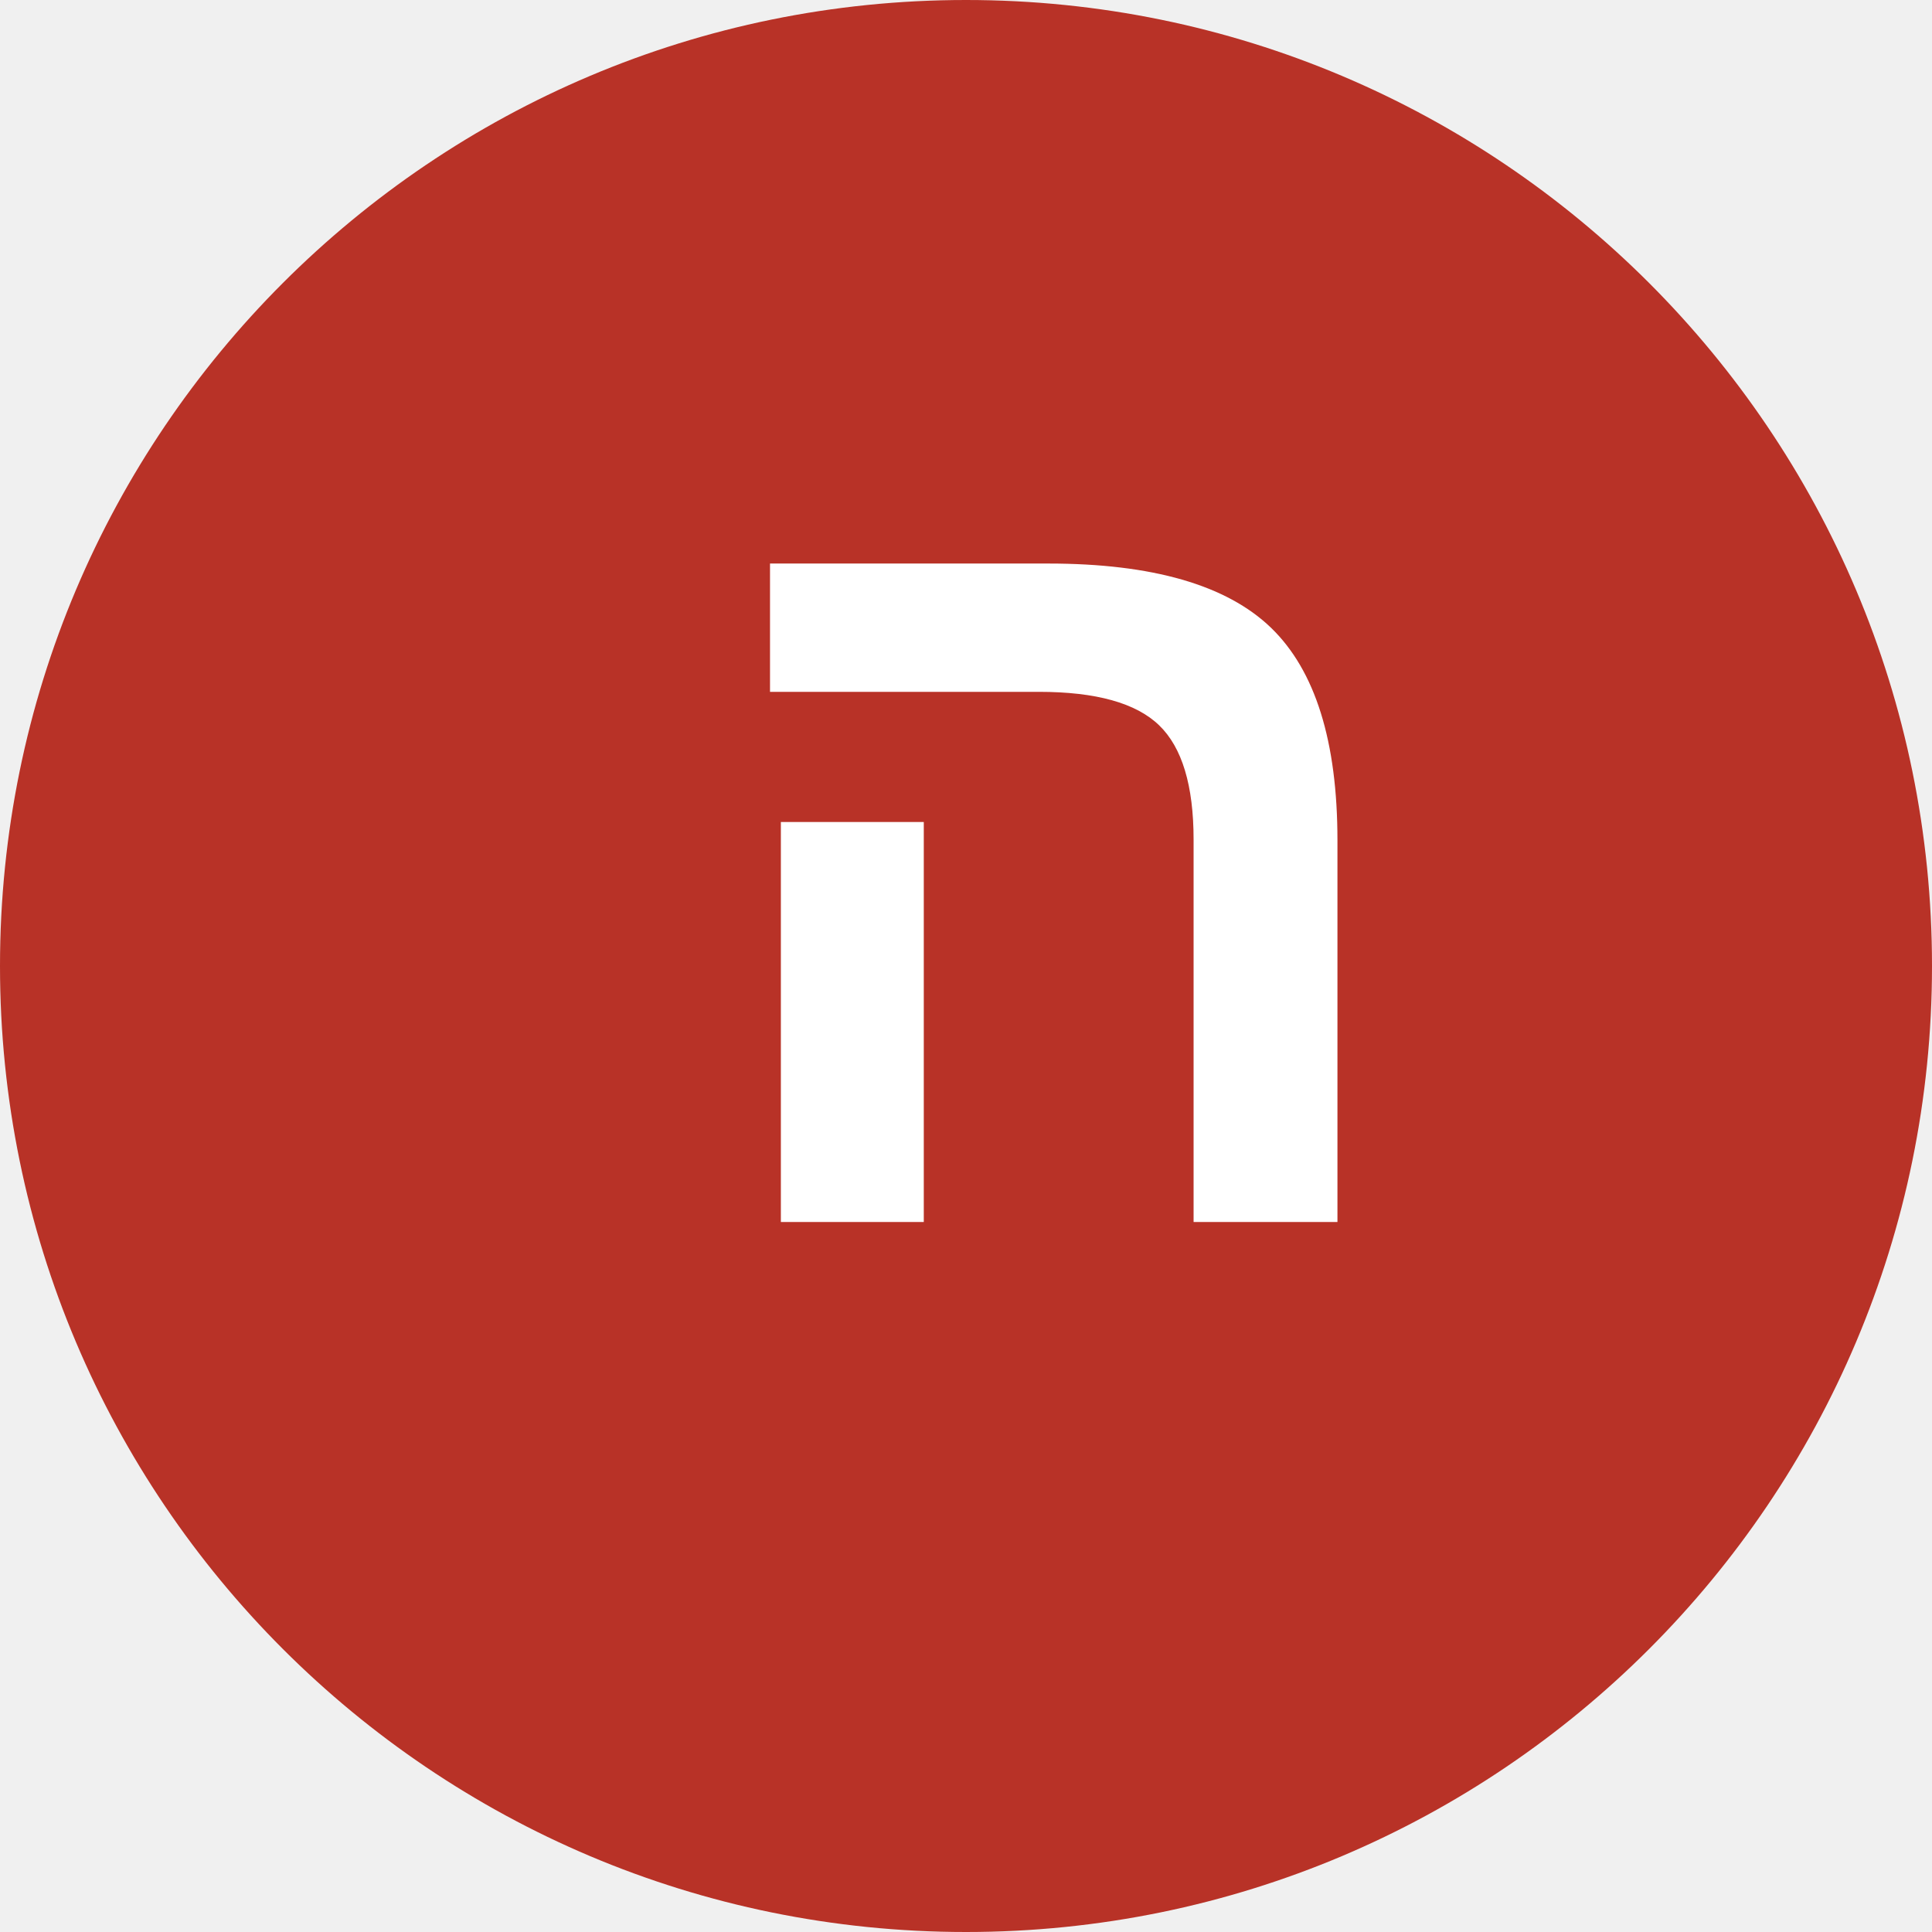
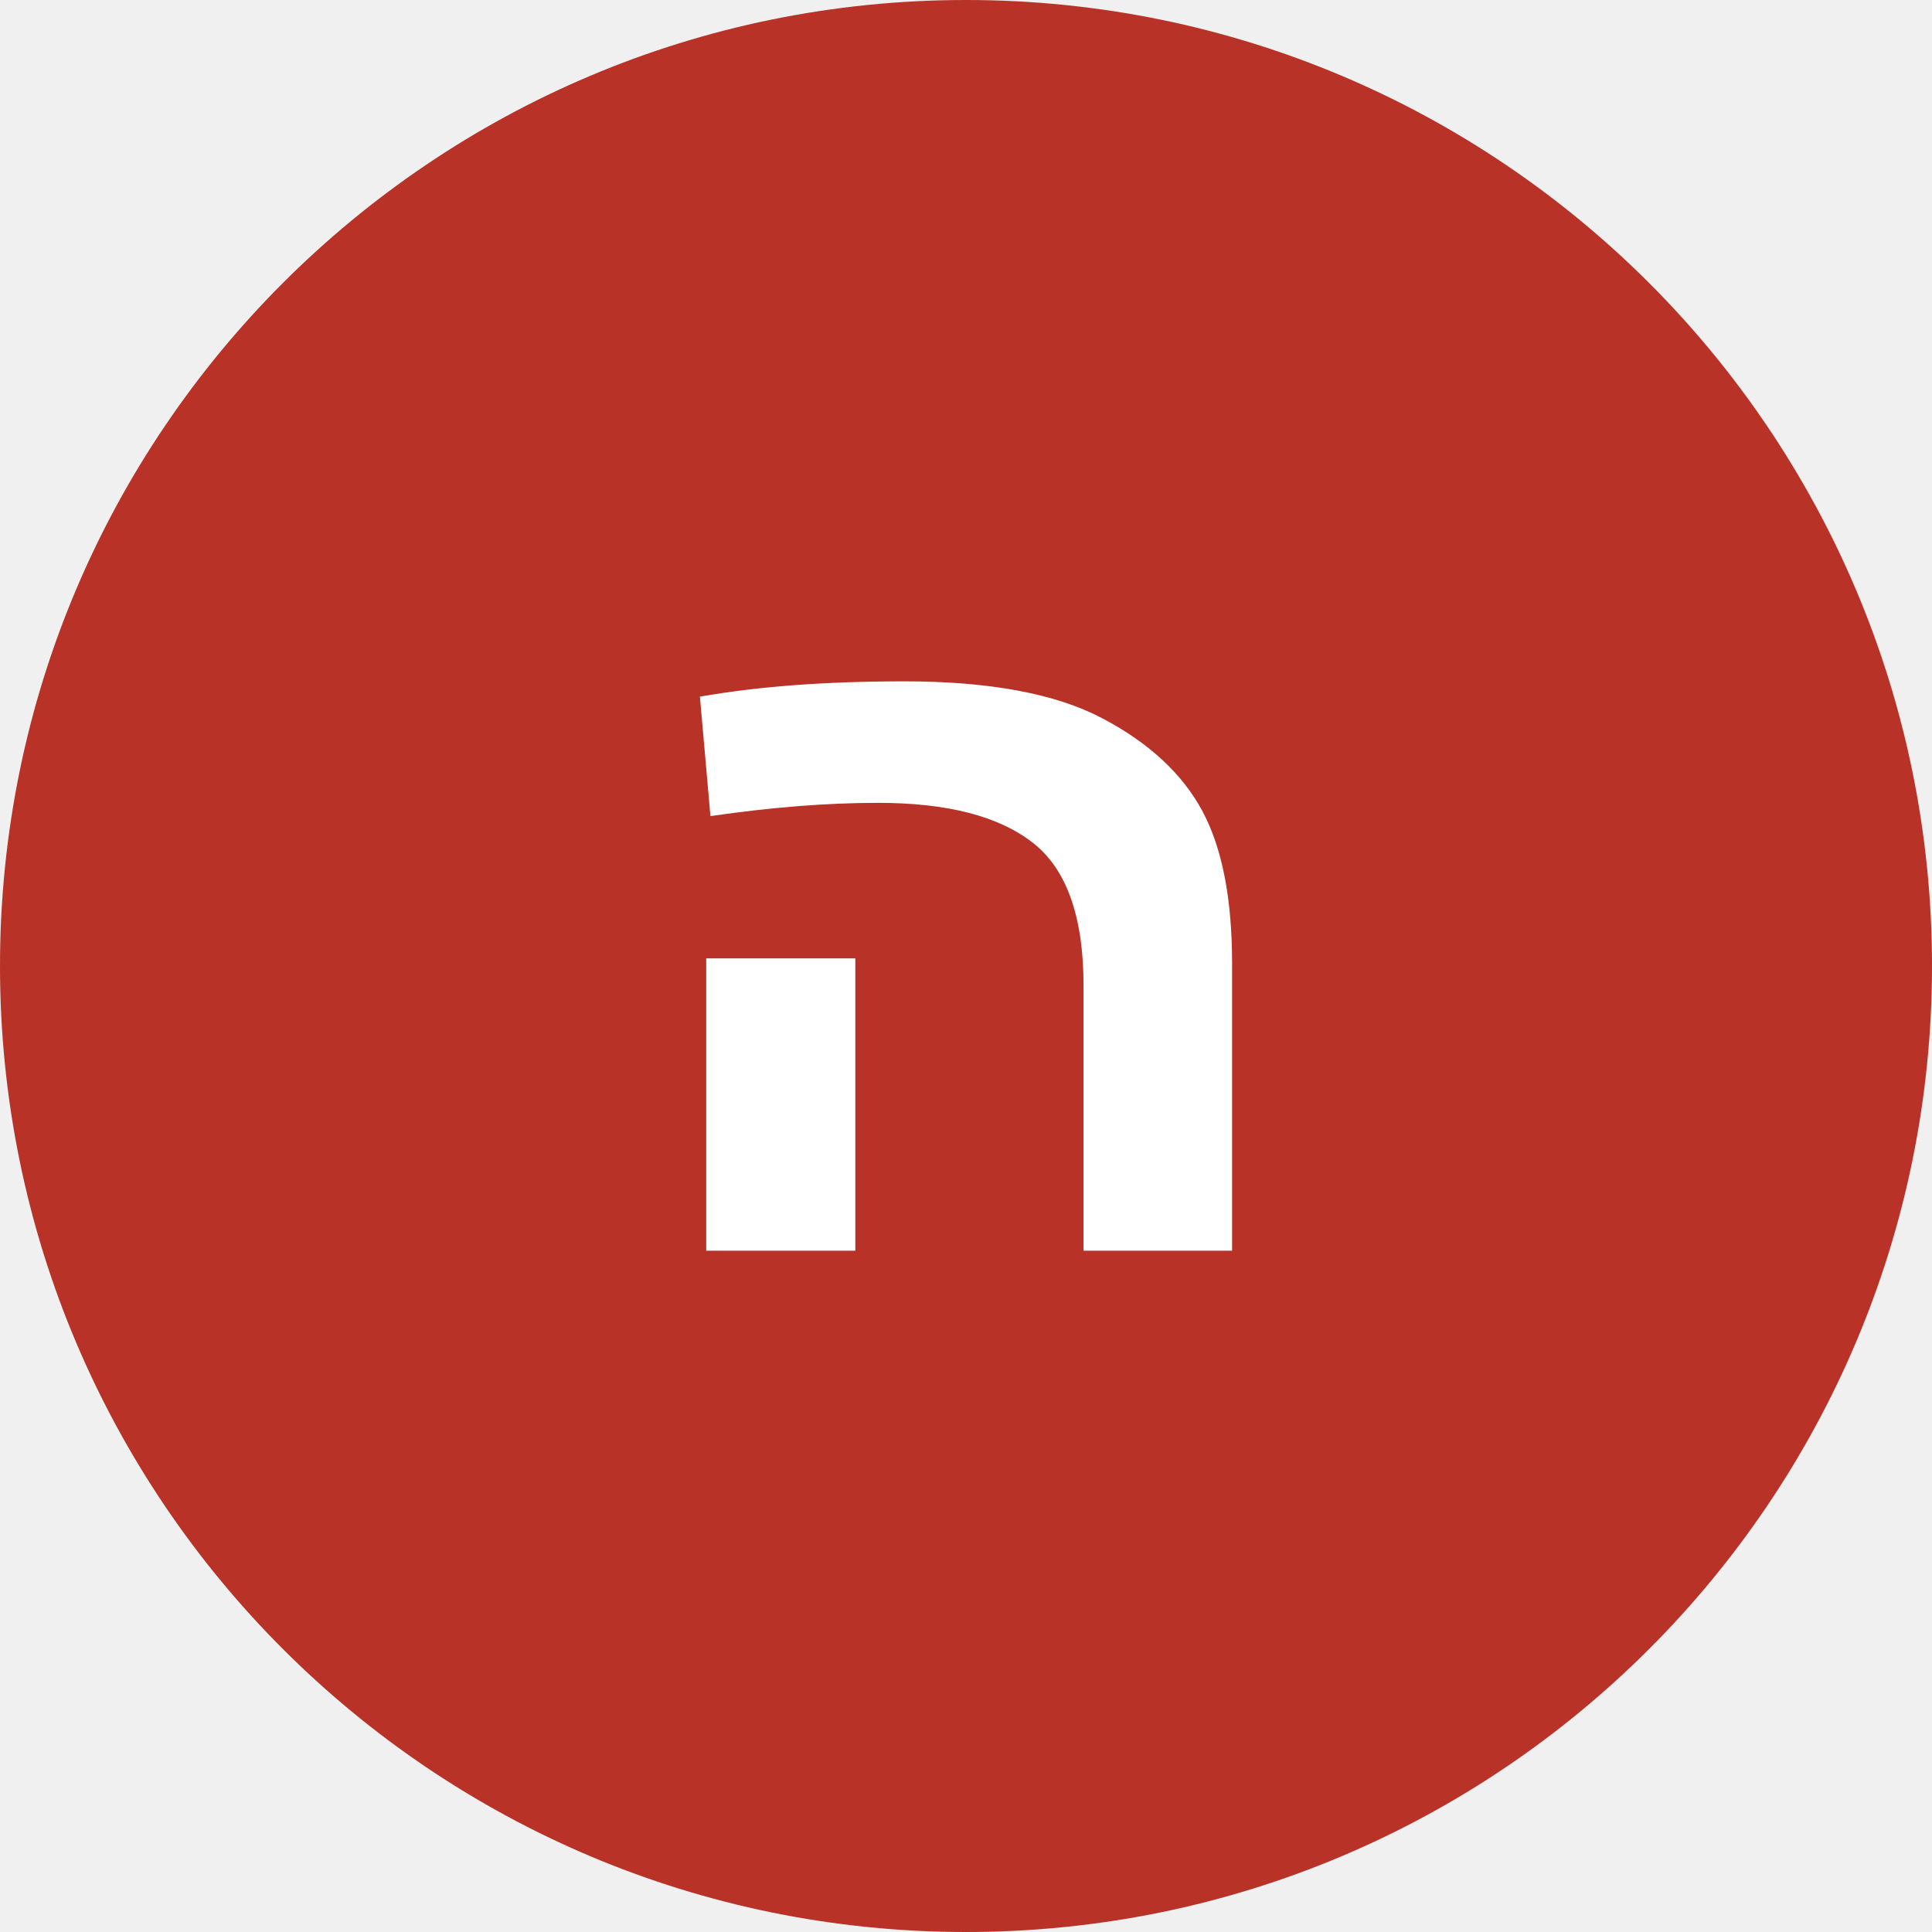
<svg xmlns="http://www.w3.org/2000/svg" viewBox="0 0 64 64">
  <circle cx="32" cy="32" r="32" fill="#b83227" />
-   <text x="35" y="28" text-anchor="middle" dominant-baseline="central" font-family="Arial, Segoe UI, sans-serif" font-size="36" font-weight="700" fill="#ffffff">ה</text>
+   <path transform="translate(20.8994 41.4307) scale(0.036)" fill="#ffffff" d="M553.2,0L416.5,0 416.5,-244.1C416.5,-307.6 400.8,-351.5 369.4,-375.7 338,-400 290.7,-412.1 227.5,-412.1 180.3,-412.1 128.9,-408 73.2,-399.9L63.5,-509.8C116.5,-519.2 179.2,-523.9 251.5,-523.9 329.9,-523.9 390.6,-512.6 433.6,-490 476.6,-467.4 507.2,-439 525.6,-405 544,-371 553.2,-324.1 553.2,-264.2z M206.5,-269L206.5,0 69.3,0 69.3,-269z" />
</svg>
